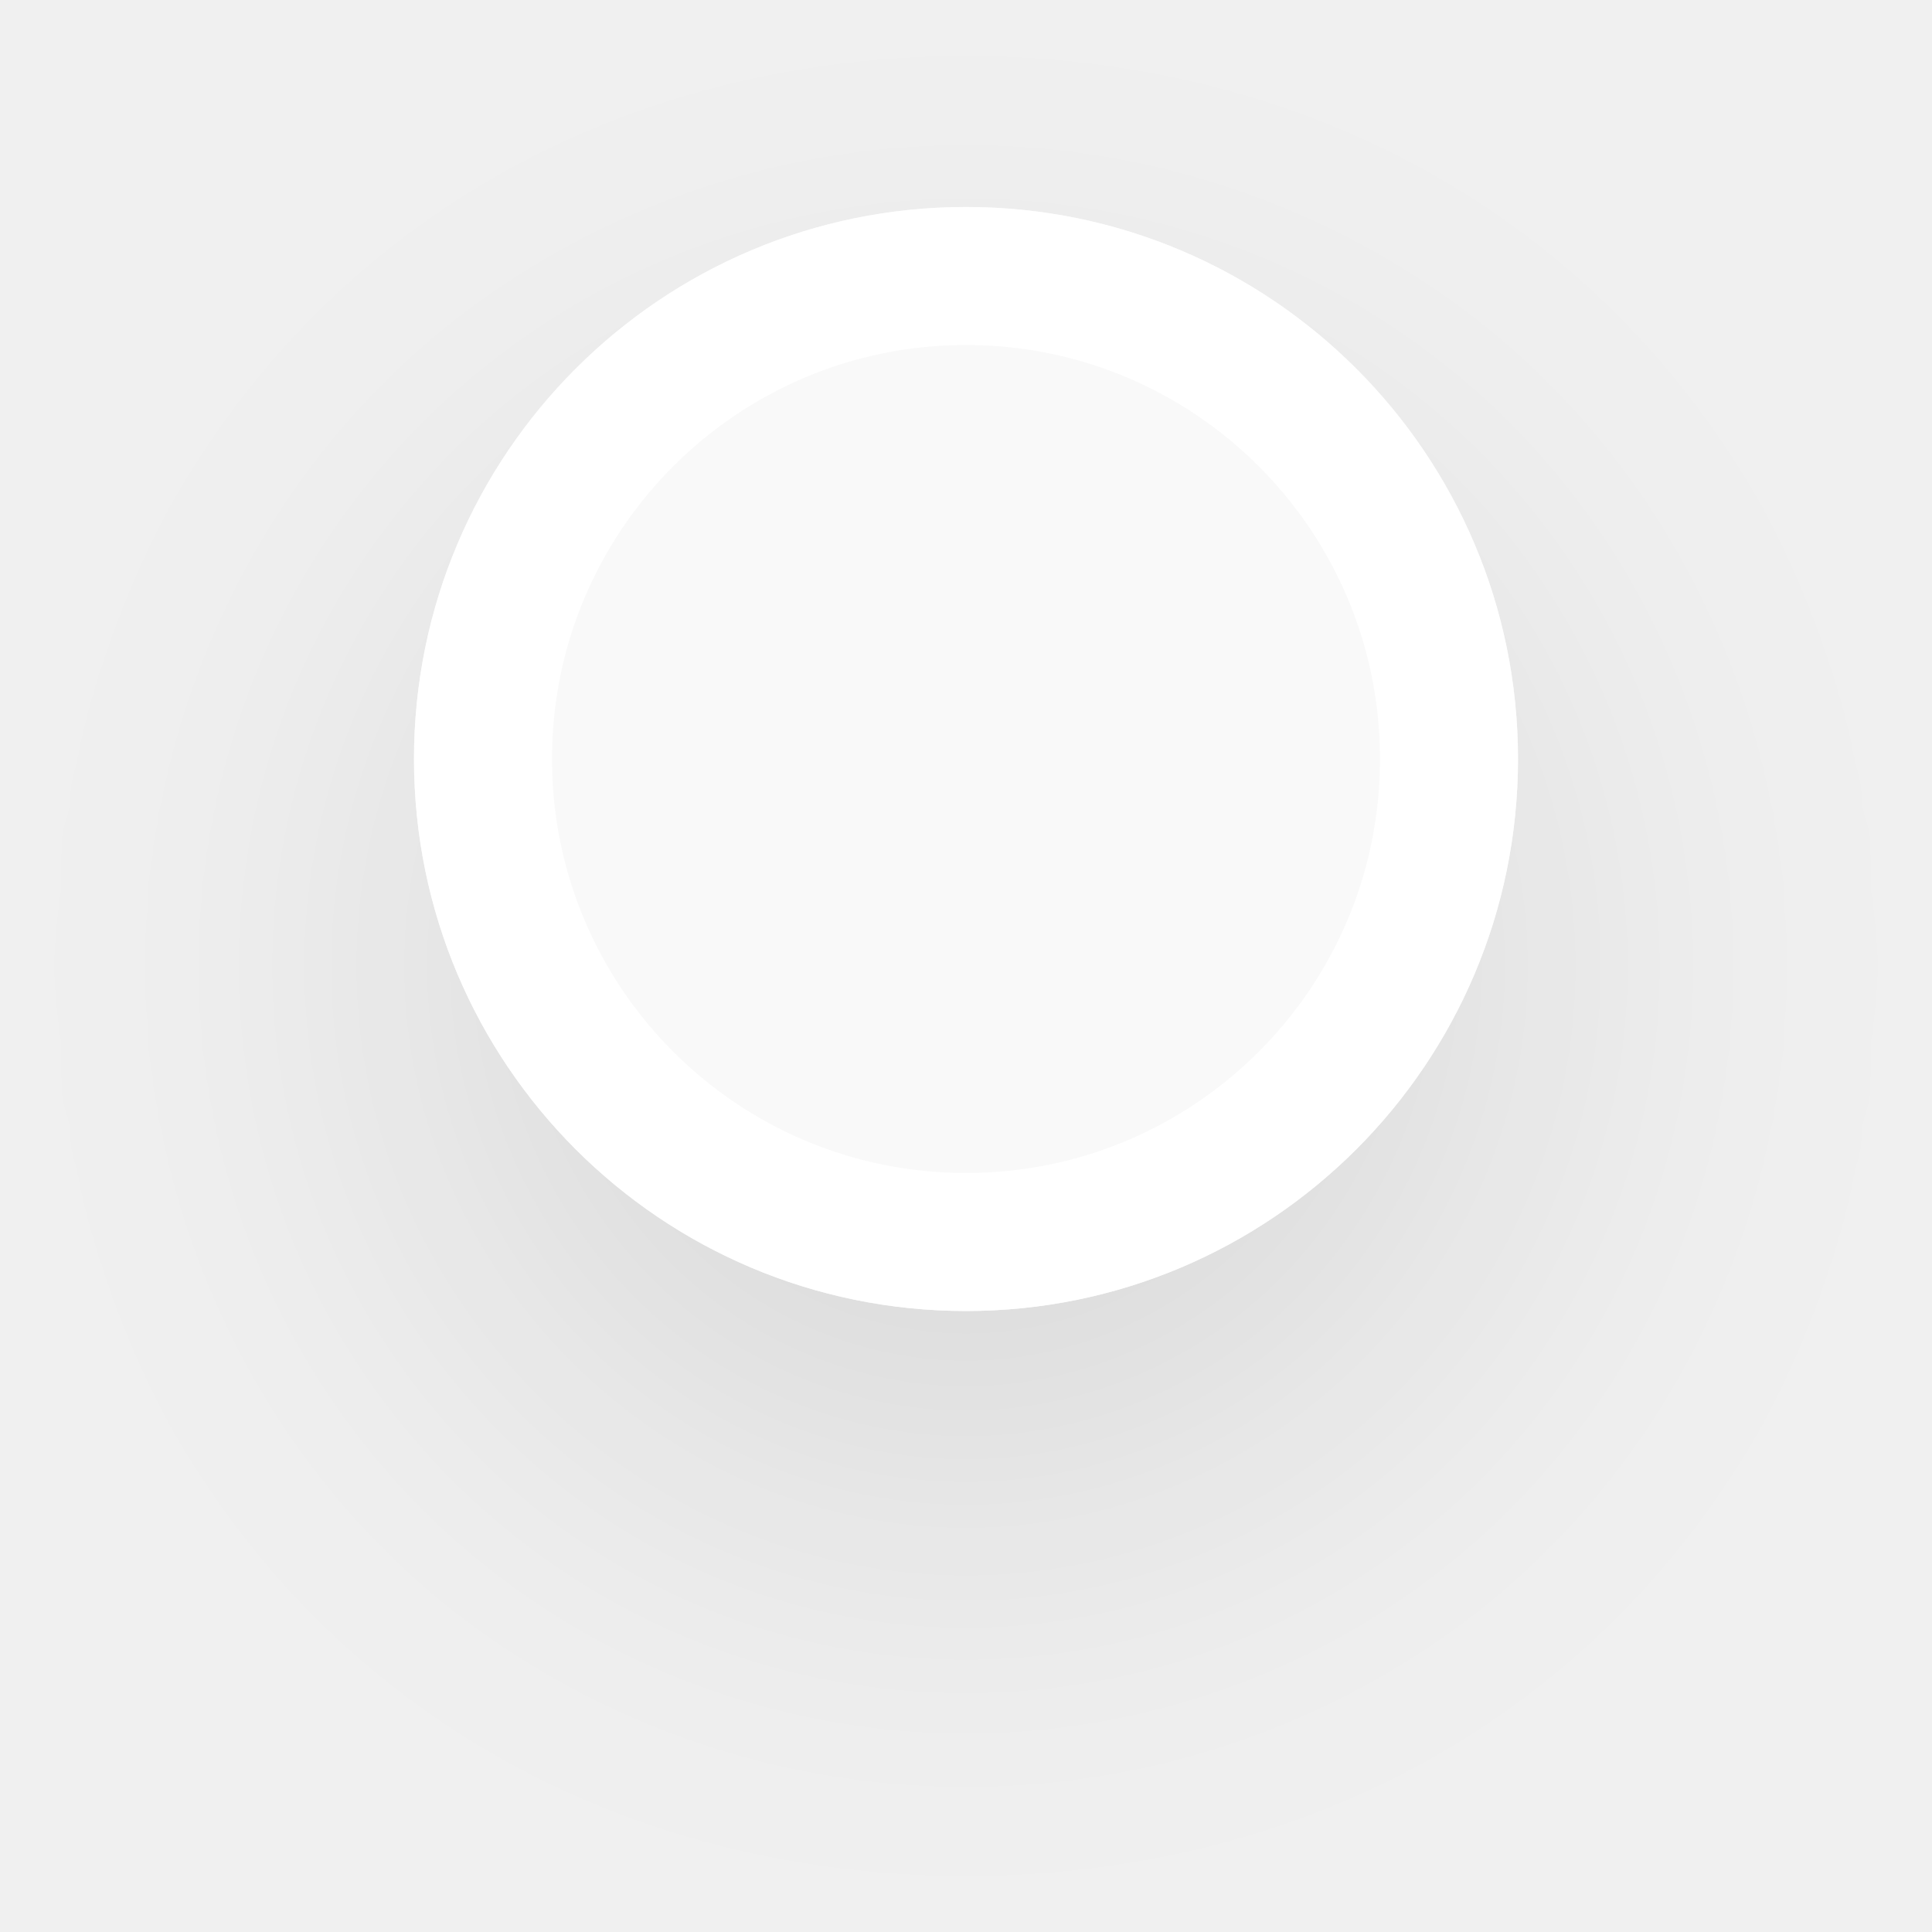
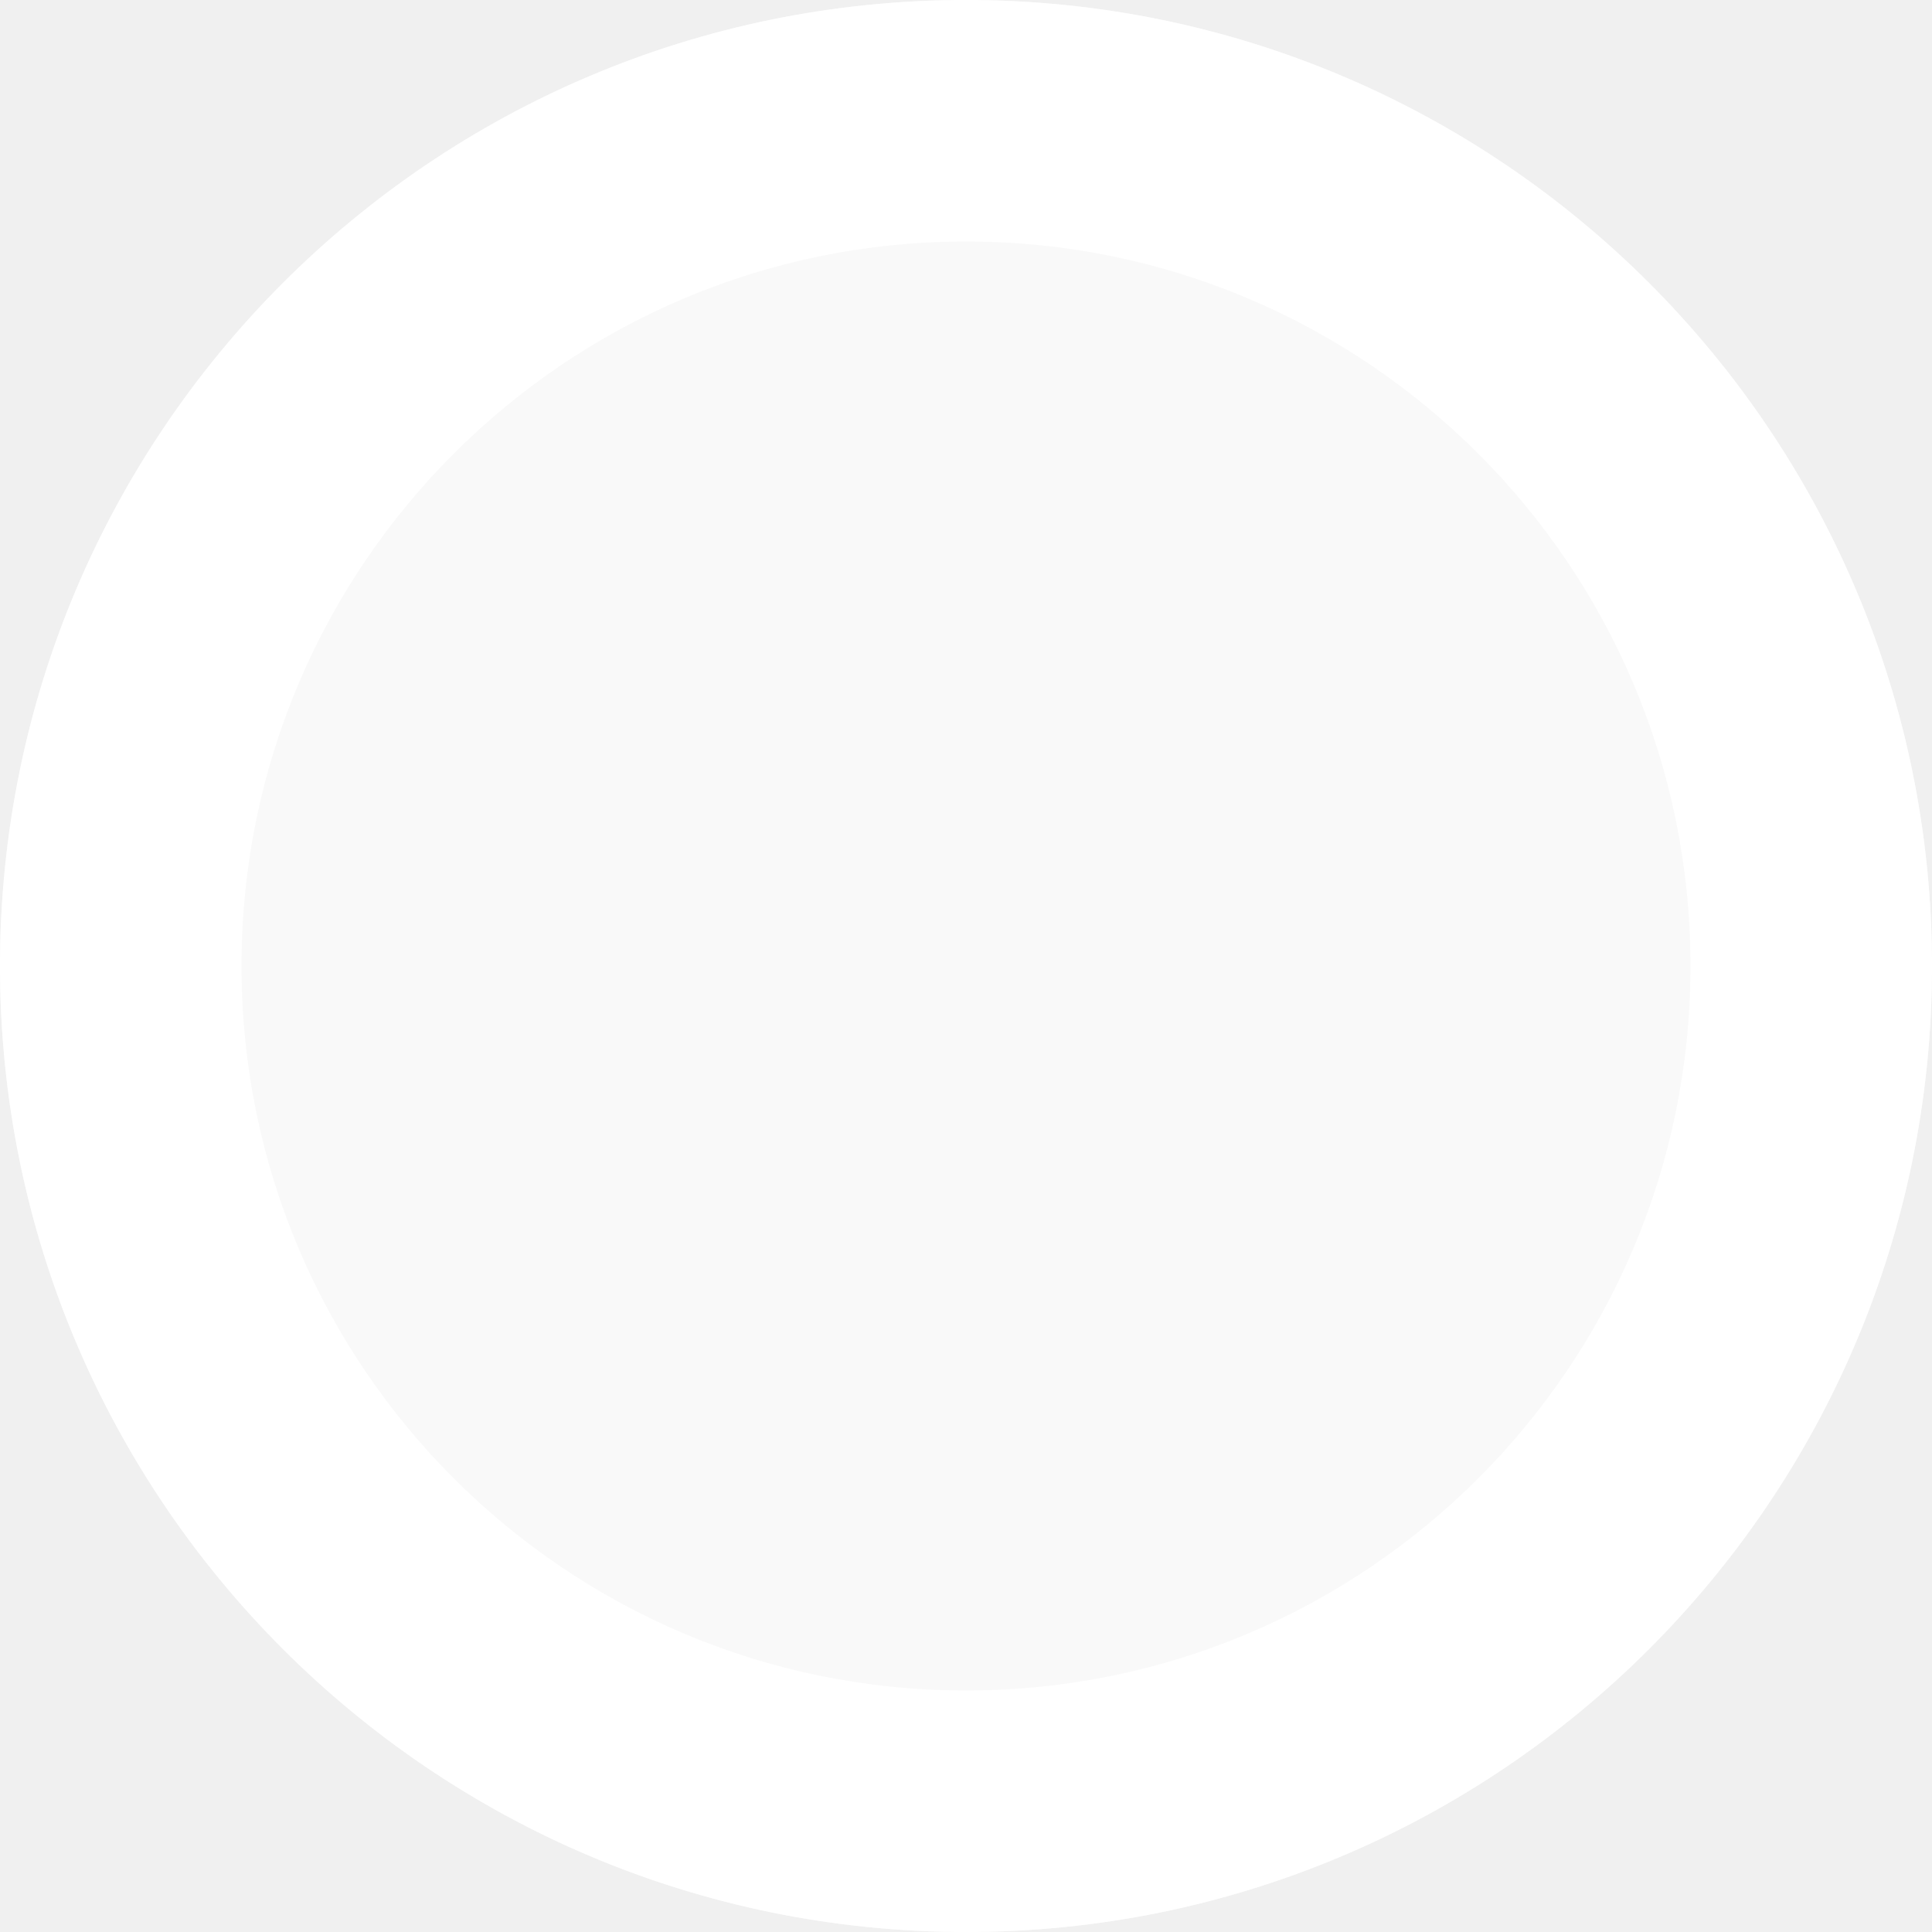
- <svg xmlns="http://www.w3.org/2000/svg" width="28" height="28" fill="none">
-   <g filter="url(#a)">
-     <rect x="6" y="3" width="16" height="16" rx="8" fill="#F9F9F9" />
-   </g>
-   <path fill-rule="evenodd" clip-rule="evenodd" d="M14 17a6 6 0 1 0 0-12 6 6 0 0 0 0 12Zm0 2a8 8 0 1 0 0-16 8 8 0 0 0 0 16Z" fill="#fff" />
-   <defs>
-     <filter id="a" x="0" y="0" width="28" height="28" filterUnits="userSpaceOnUse" color-interpolation-filters="sRGB">
-       <feFlood flood-opacity="0" result="BackgroundImageFix" />
-       <feColorMatrix in="SourceAlpha" values="0 0 0 0 0 0 0 0 0 0 0 0 0 0 0 0 0 0 127 0" result="hardAlpha" />
-       <feOffset dy="3" />
-       <feGaussianBlur stdDeviation="3" />
-       <feColorMatrix values="0 0 0 0 0 0 0 0 0 0 0 0 0 0 0 0 0 0 0.09 0" />
-       <feBlend in2="BackgroundImageFix" result="effect1_dropShadow_10356_11943" />
-       <feBlend in="SourceGraphic" in2="effect1_dropShadow_10356_11943" result="shape" />
-     </filter>
-   </defs>
+ <svg xmlns="http://www.w3.org/2000/svg" width="16" height="16" fill="none">
+   <rect width="16" height="16" rx="8" fill="#F9F9F9" />
+   <path fill-rule="evenodd" clip-rule="evenodd" d="M8 14A6 6 0 1 0 8 2a6 6 0 0 0 0 12Zm0 2A8 8 0 1 0 8 0a8 8 0 0 0 0 16Z" fill="#fff" />
</svg>
